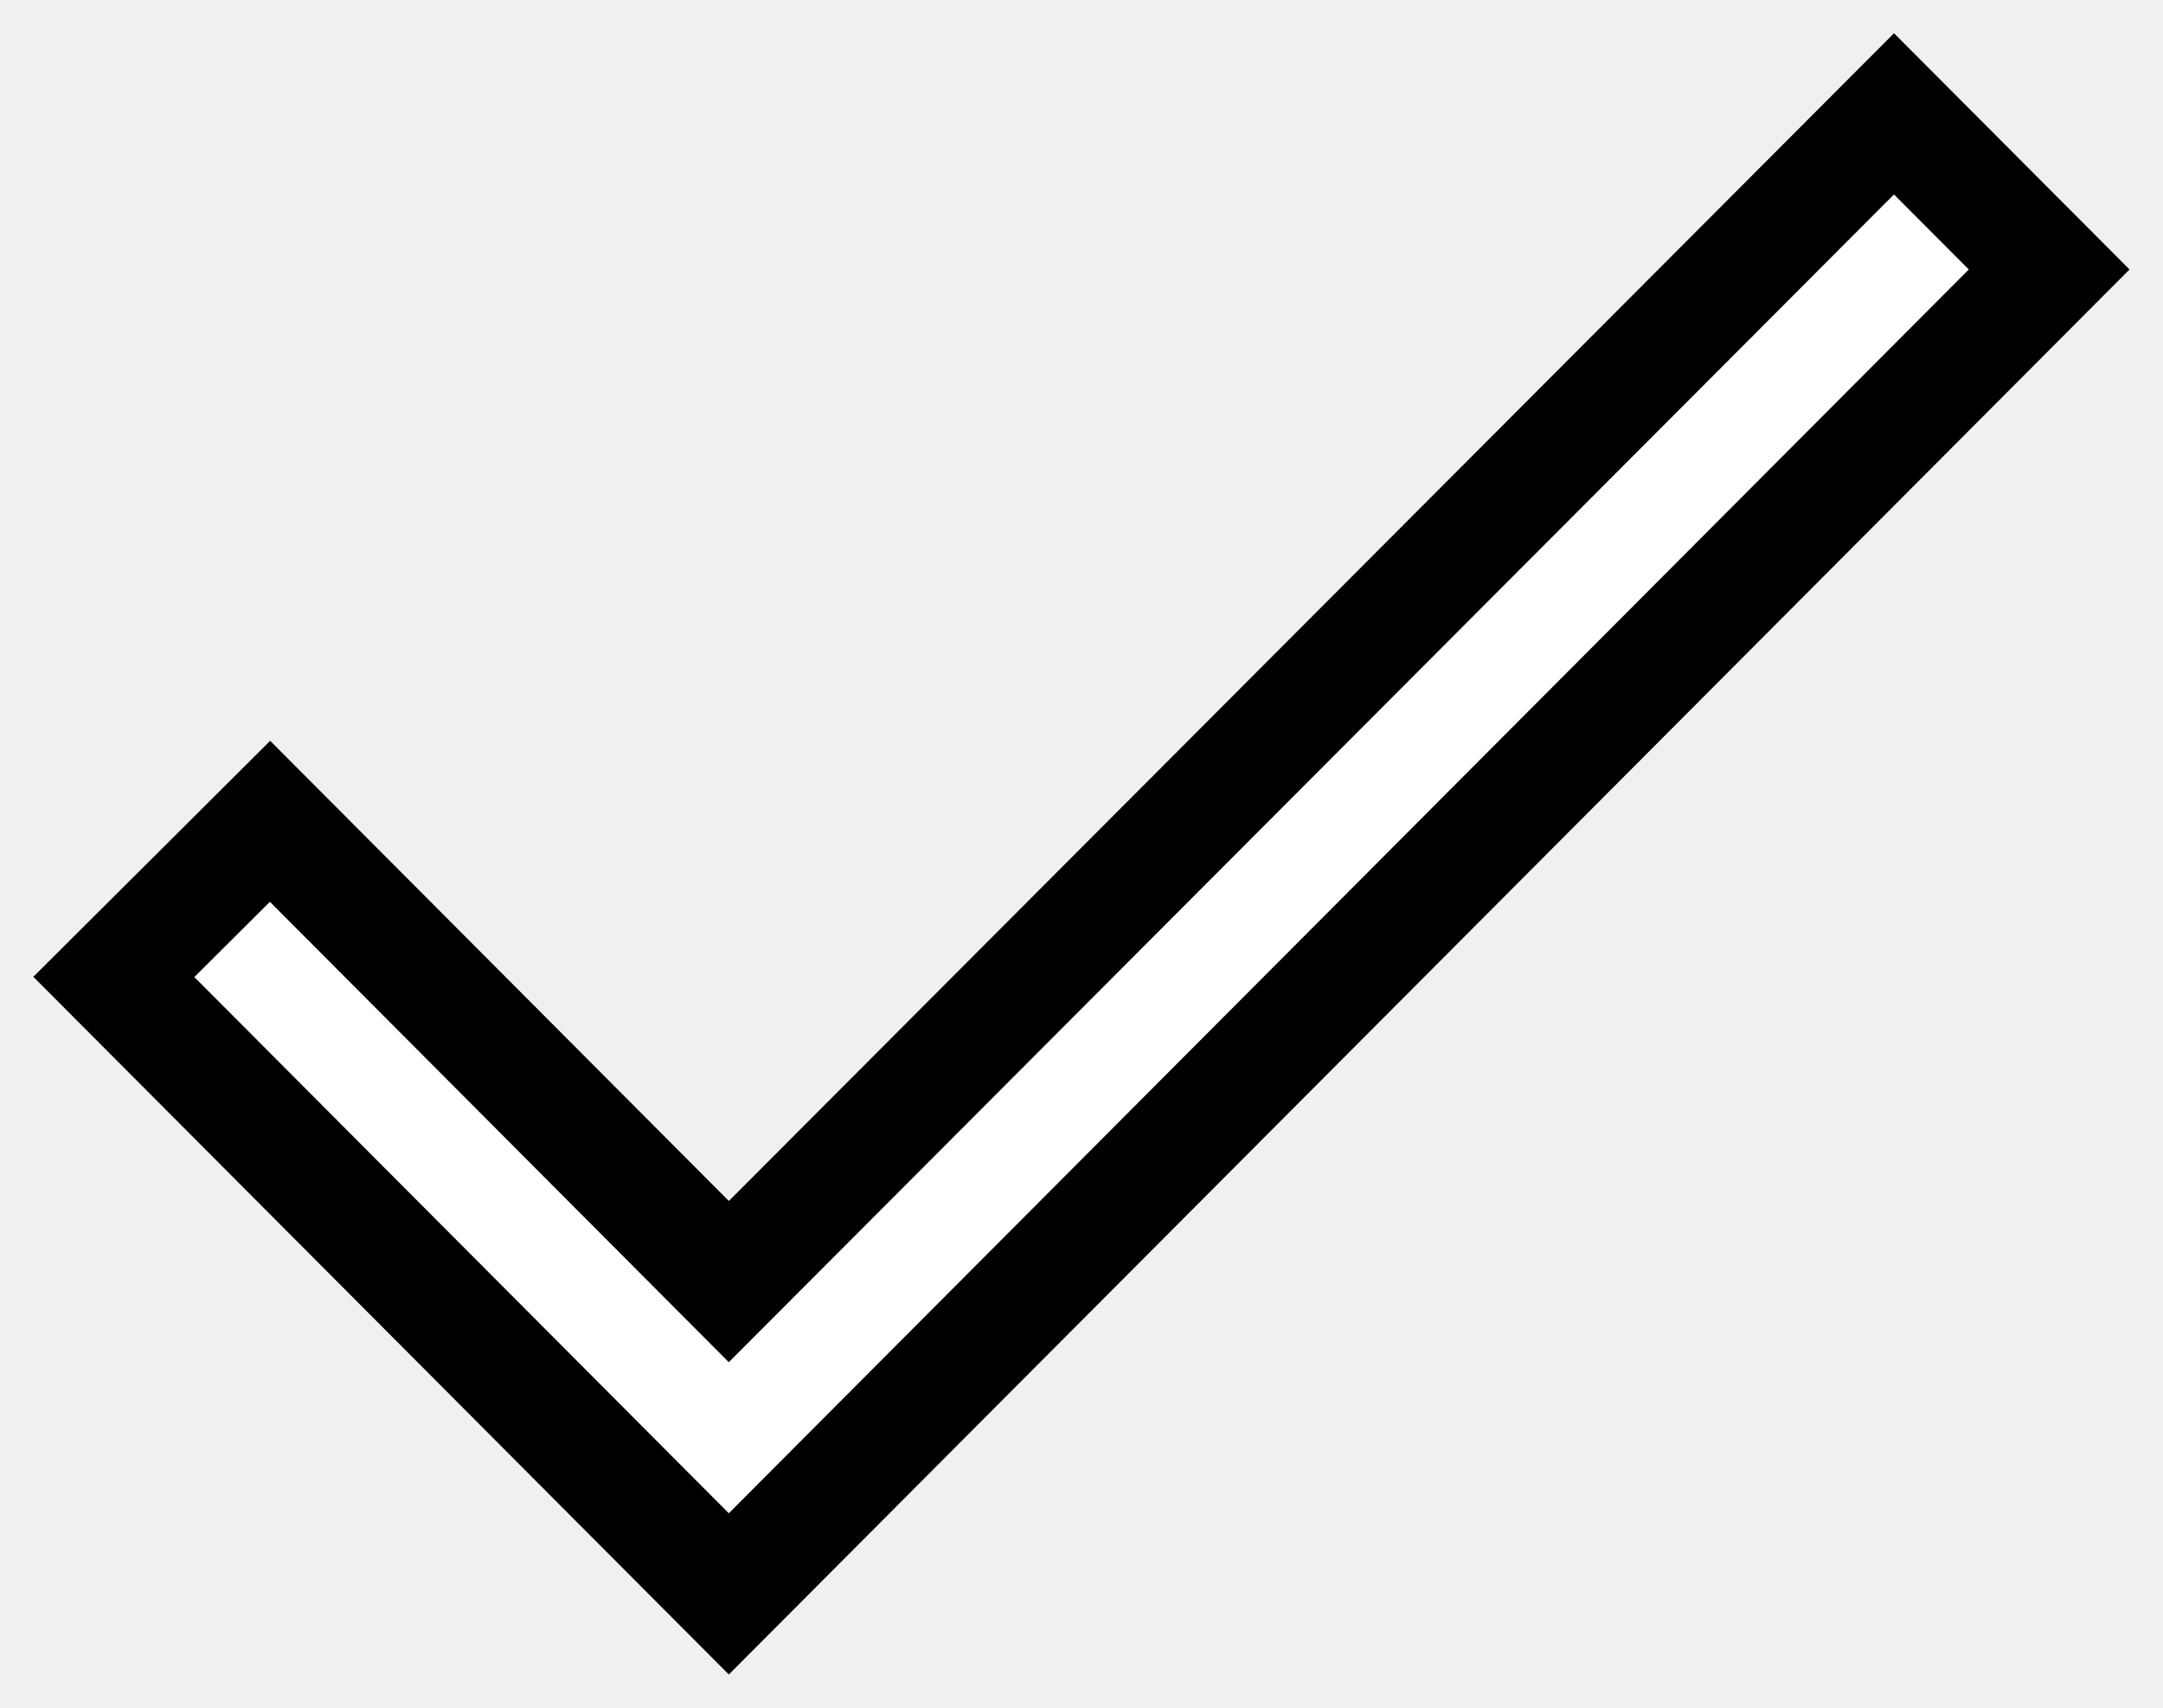
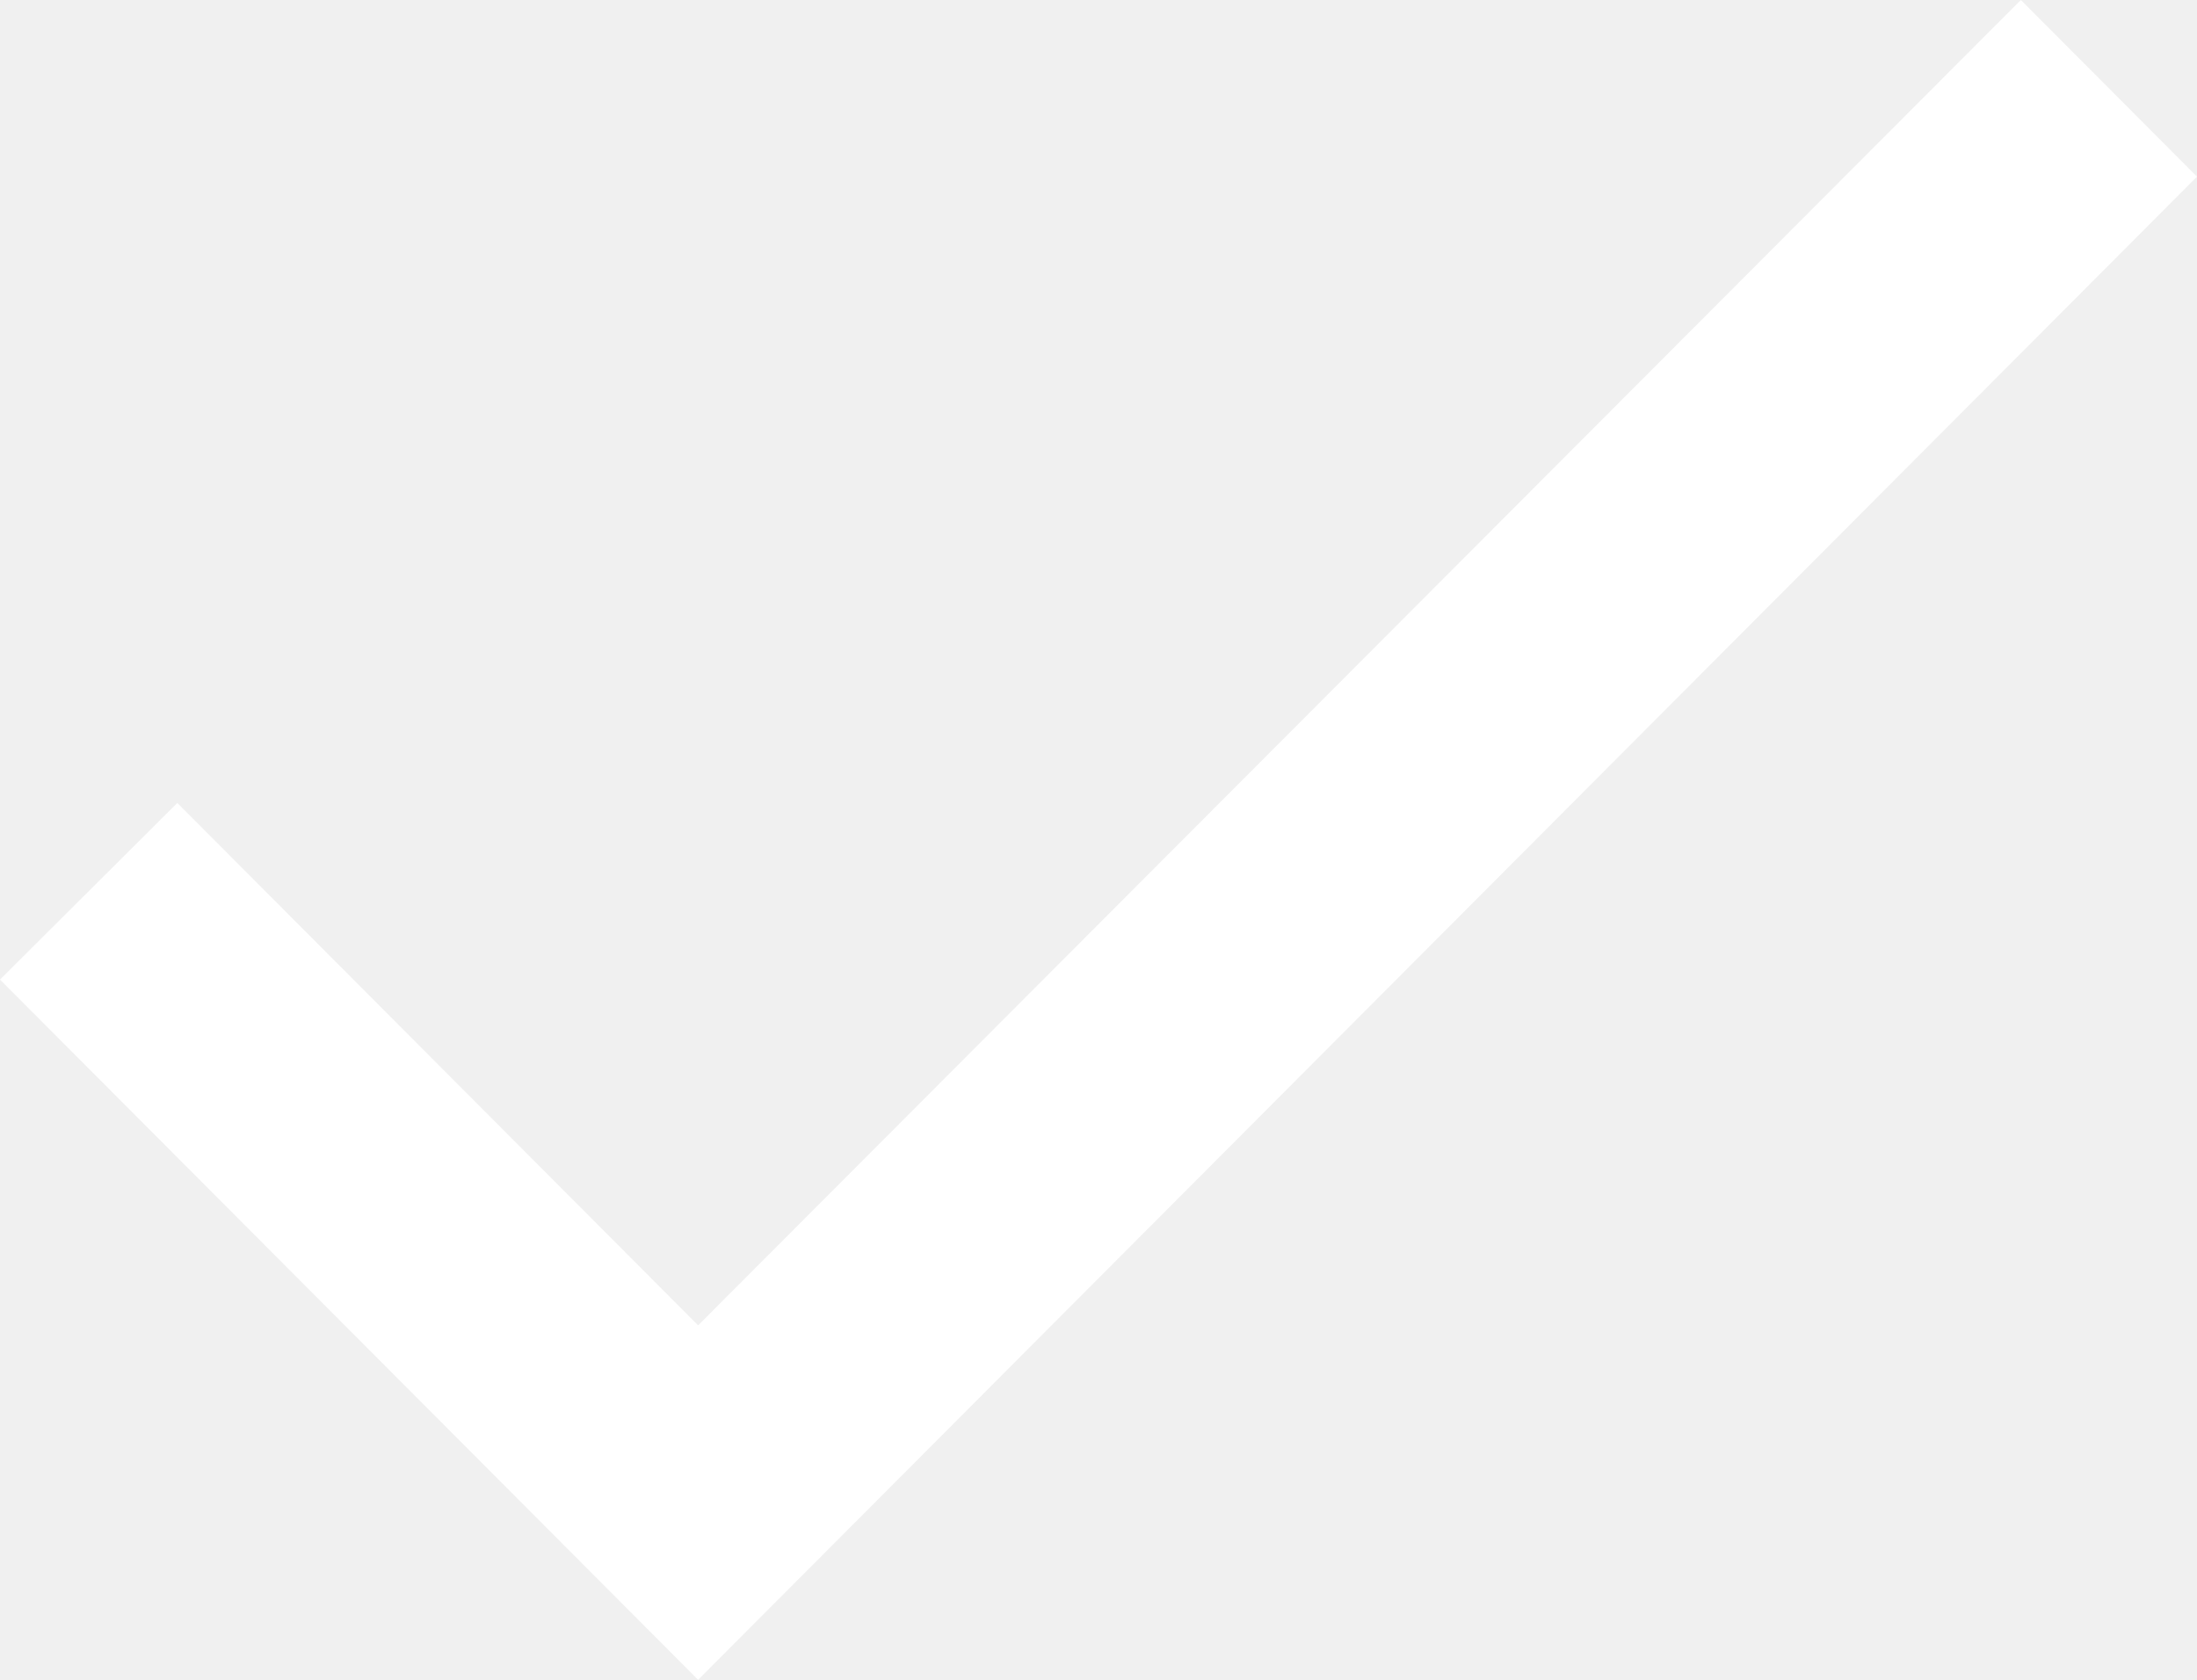
- <svg xmlns="http://www.w3.org/2000/svg" width="19" height="15" viewBox="0 0 19 15" fill="none">
-   <path d="M6.402 11.257L2.372 7.214L1 8.581L6.402 14L18 2.367L16.637 1L6.402 11.257Z" fill="white" stroke="black" />
+ <svg xmlns="http://www.w3.org/2000/svg" width="17" height="13" viewBox="0 0 17 13" fill="none">
+   <path d="M5.402 10.257L1.372 6.214L0 7.581L5.402 13L17 1.367L15.637 0L5.402 10.257Z" fill="white" />
</svg>
